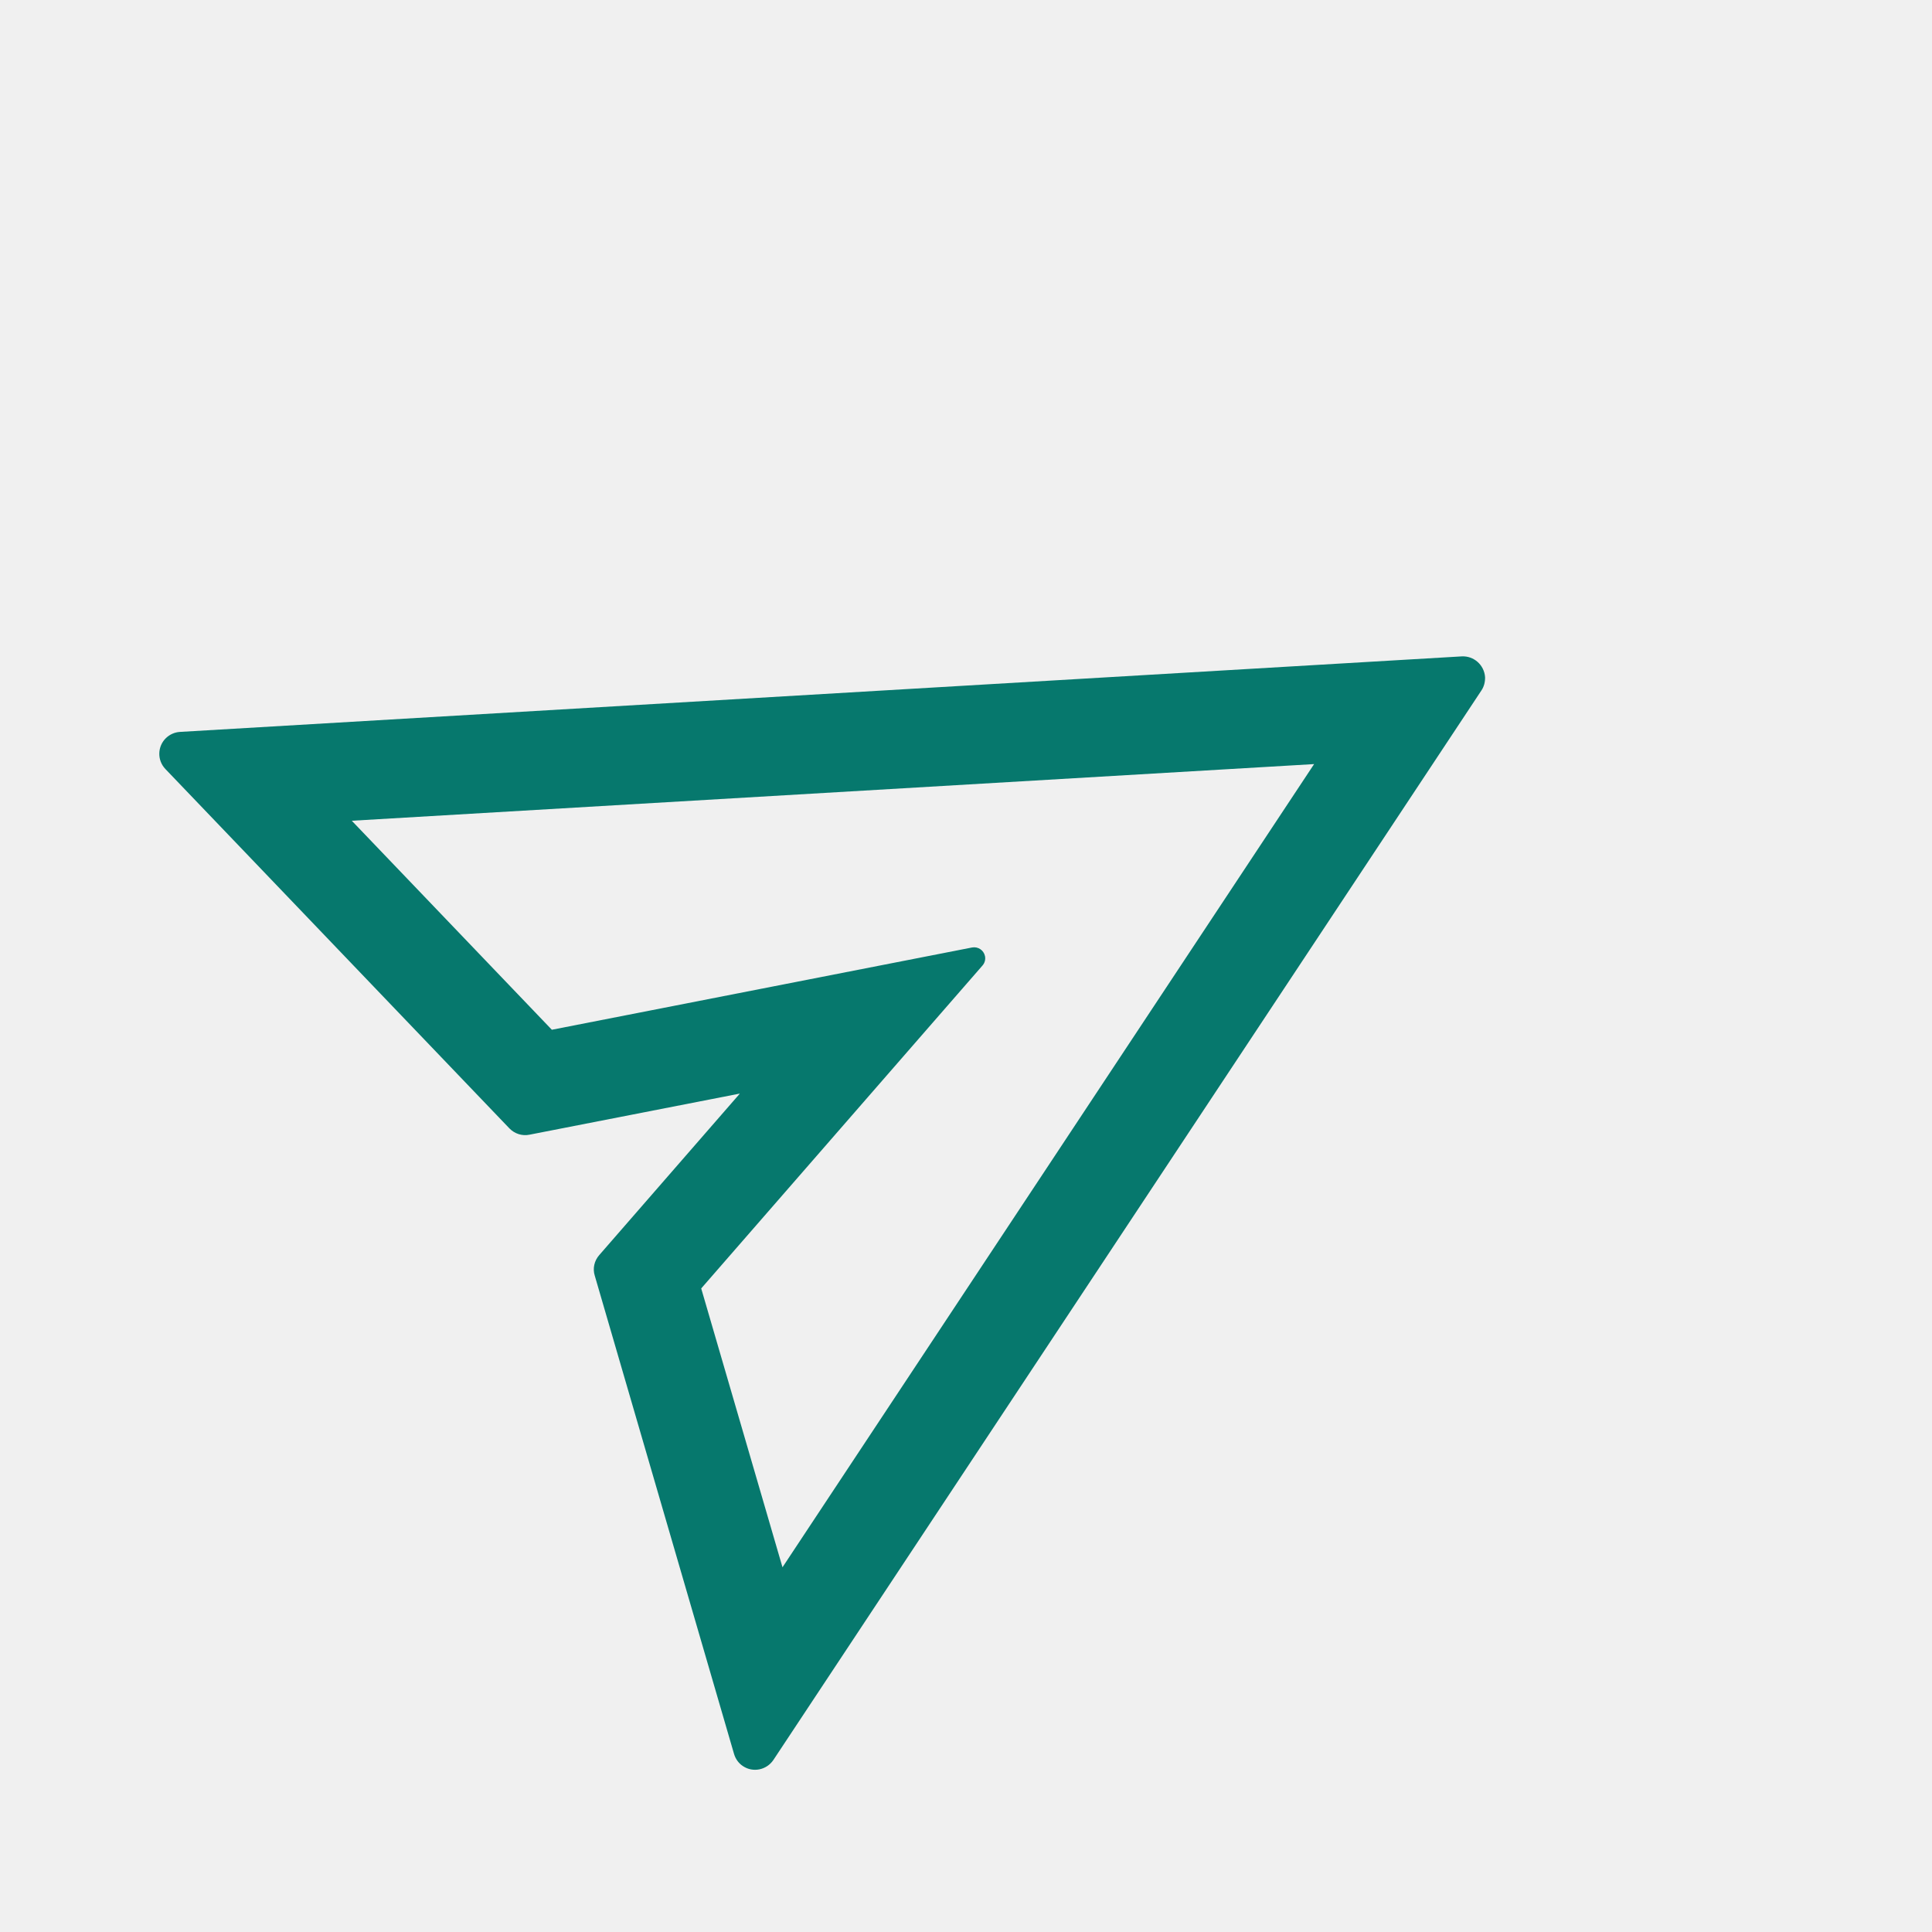
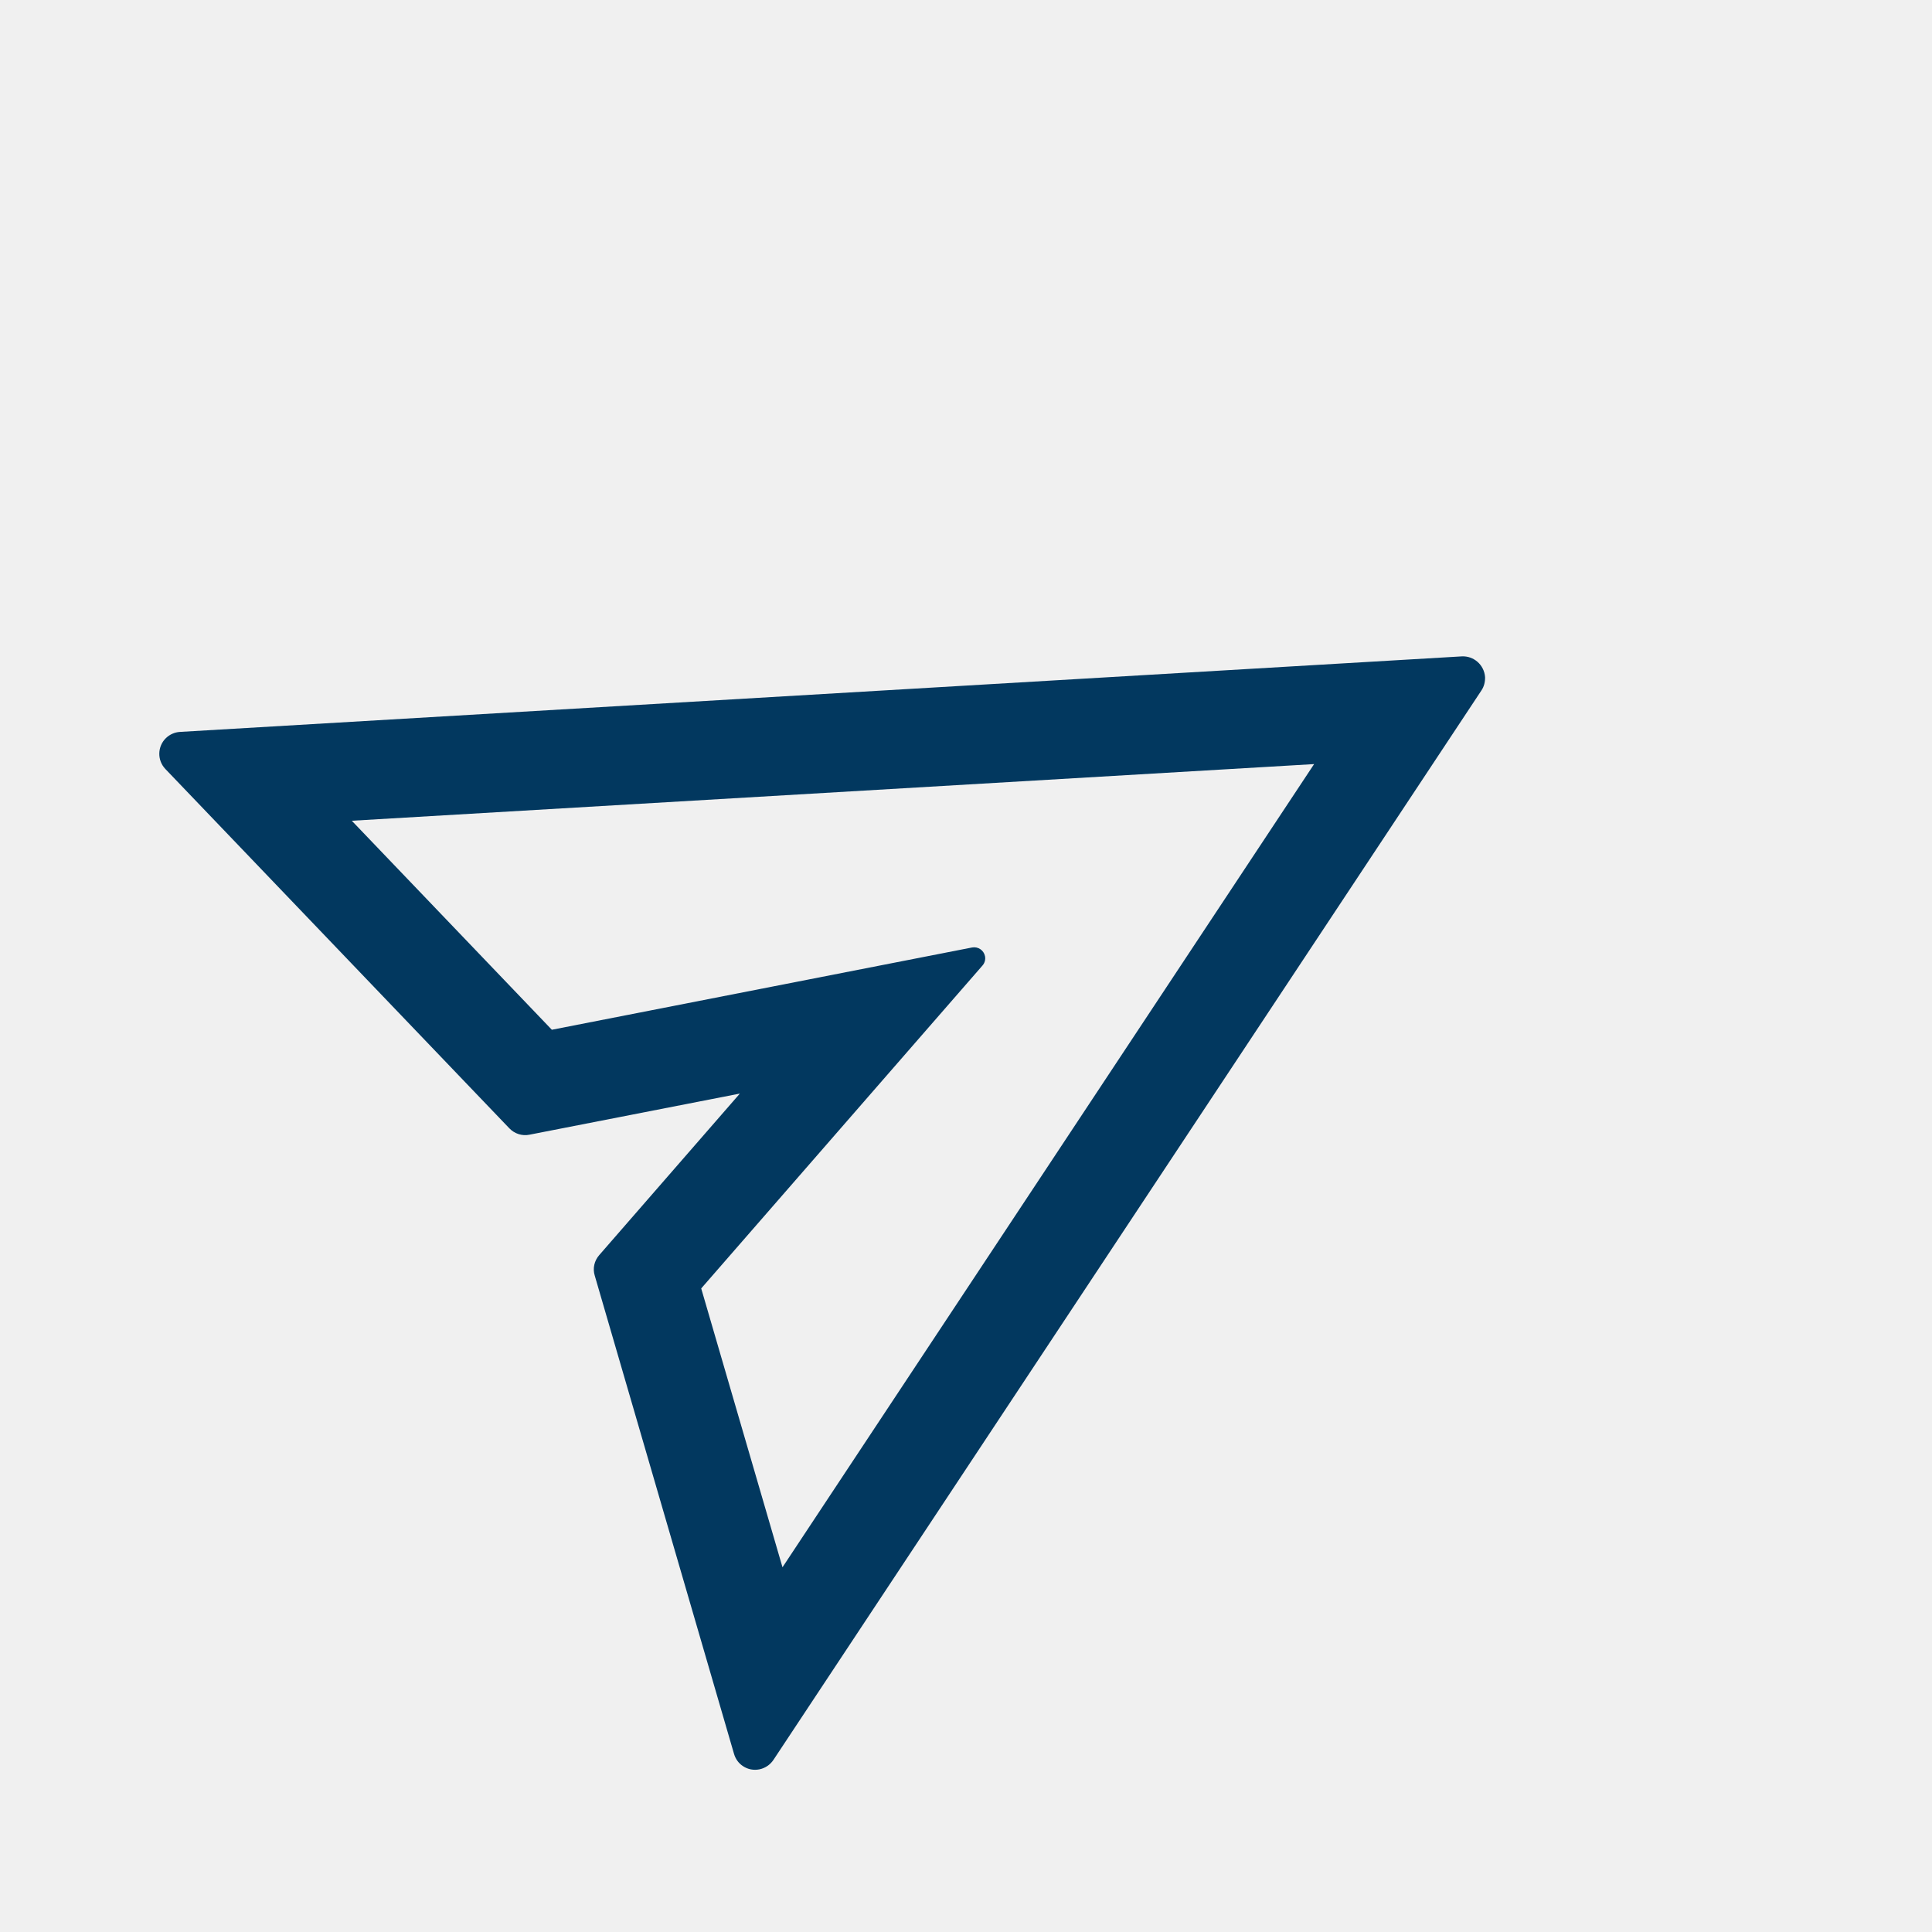
<svg xmlns="http://www.w3.org/2000/svg" width="55" height="55" viewBox="0 0 55 55" fill="none">
  <g clip-path="url(#clip0_1514_10068)">
    <g clip-path="url(#clip1_1514_10068)">
-       <path d="M41.611 18.686L5.122 20.836C4.974 20.845 4.834 20.907 4.726 21.01C4.48 21.247 4.469 21.642 4.708 21.892L14.502 32.123C14.65 32.276 14.866 32.346 15.075 32.302L21.062 31.132L17.059 35.73C16.918 35.892 16.868 36.111 16.931 36.313L20.897 49.932C20.939 50.075 21.029 50.199 21.151 50.278C21.437 50.469 21.824 50.39 22.018 50.101L42.172 19.657C42.248 19.546 42.281 19.409 42.277 19.276C42.252 18.929 41.957 18.667 41.611 18.686ZM22.276 44.617L19.962 36.679L27.969 27.487C28.032 27.415 28.061 27.317 28.041 27.22C28.006 27.051 27.844 26.941 27.672 26.973L15.71 29.315L10.015 23.365L37.41 21.752L22.276 44.617Z" fill="#06786D" />
+       <path d="M41.611 18.686L5.122 20.836C4.974 20.845 4.834 20.907 4.726 21.01C4.48 21.247 4.469 21.642 4.708 21.892L14.502 32.123C14.65 32.276 14.866 32.346 15.075 32.302L21.062 31.132L17.059 35.73C16.918 35.892 16.868 36.111 16.931 36.313L20.897 49.932C20.939 50.075 21.029 50.199 21.151 50.278C21.437 50.469 21.824 50.39 22.018 50.101L42.172 19.657C42.248 19.546 42.281 19.409 42.277 19.276C42.252 18.929 41.957 18.667 41.611 18.686ZM22.276 44.617L19.962 36.679L27.969 27.487C28.032 27.415 28.061 27.317 28.041 27.22C28.006 27.051 27.844 26.941 27.672 26.973L15.71 29.315L10.015 23.365L37.41 21.752L22.276 44.617Z" fill="#02385F" />
    </g>
  </g>
  <defs>
    <clipPath id="clip0_1514_10068">
      <rect x="0.359" width="54.641" height="54.641" fill="white" />
    </clipPath>
    <clipPath id="clip1_1514_10068">
      <rect width="40" height="40" fill="white" transform="translate(0.358887 20) rotate(-30)" />
    </clipPath>
  </defs>
</svg>
